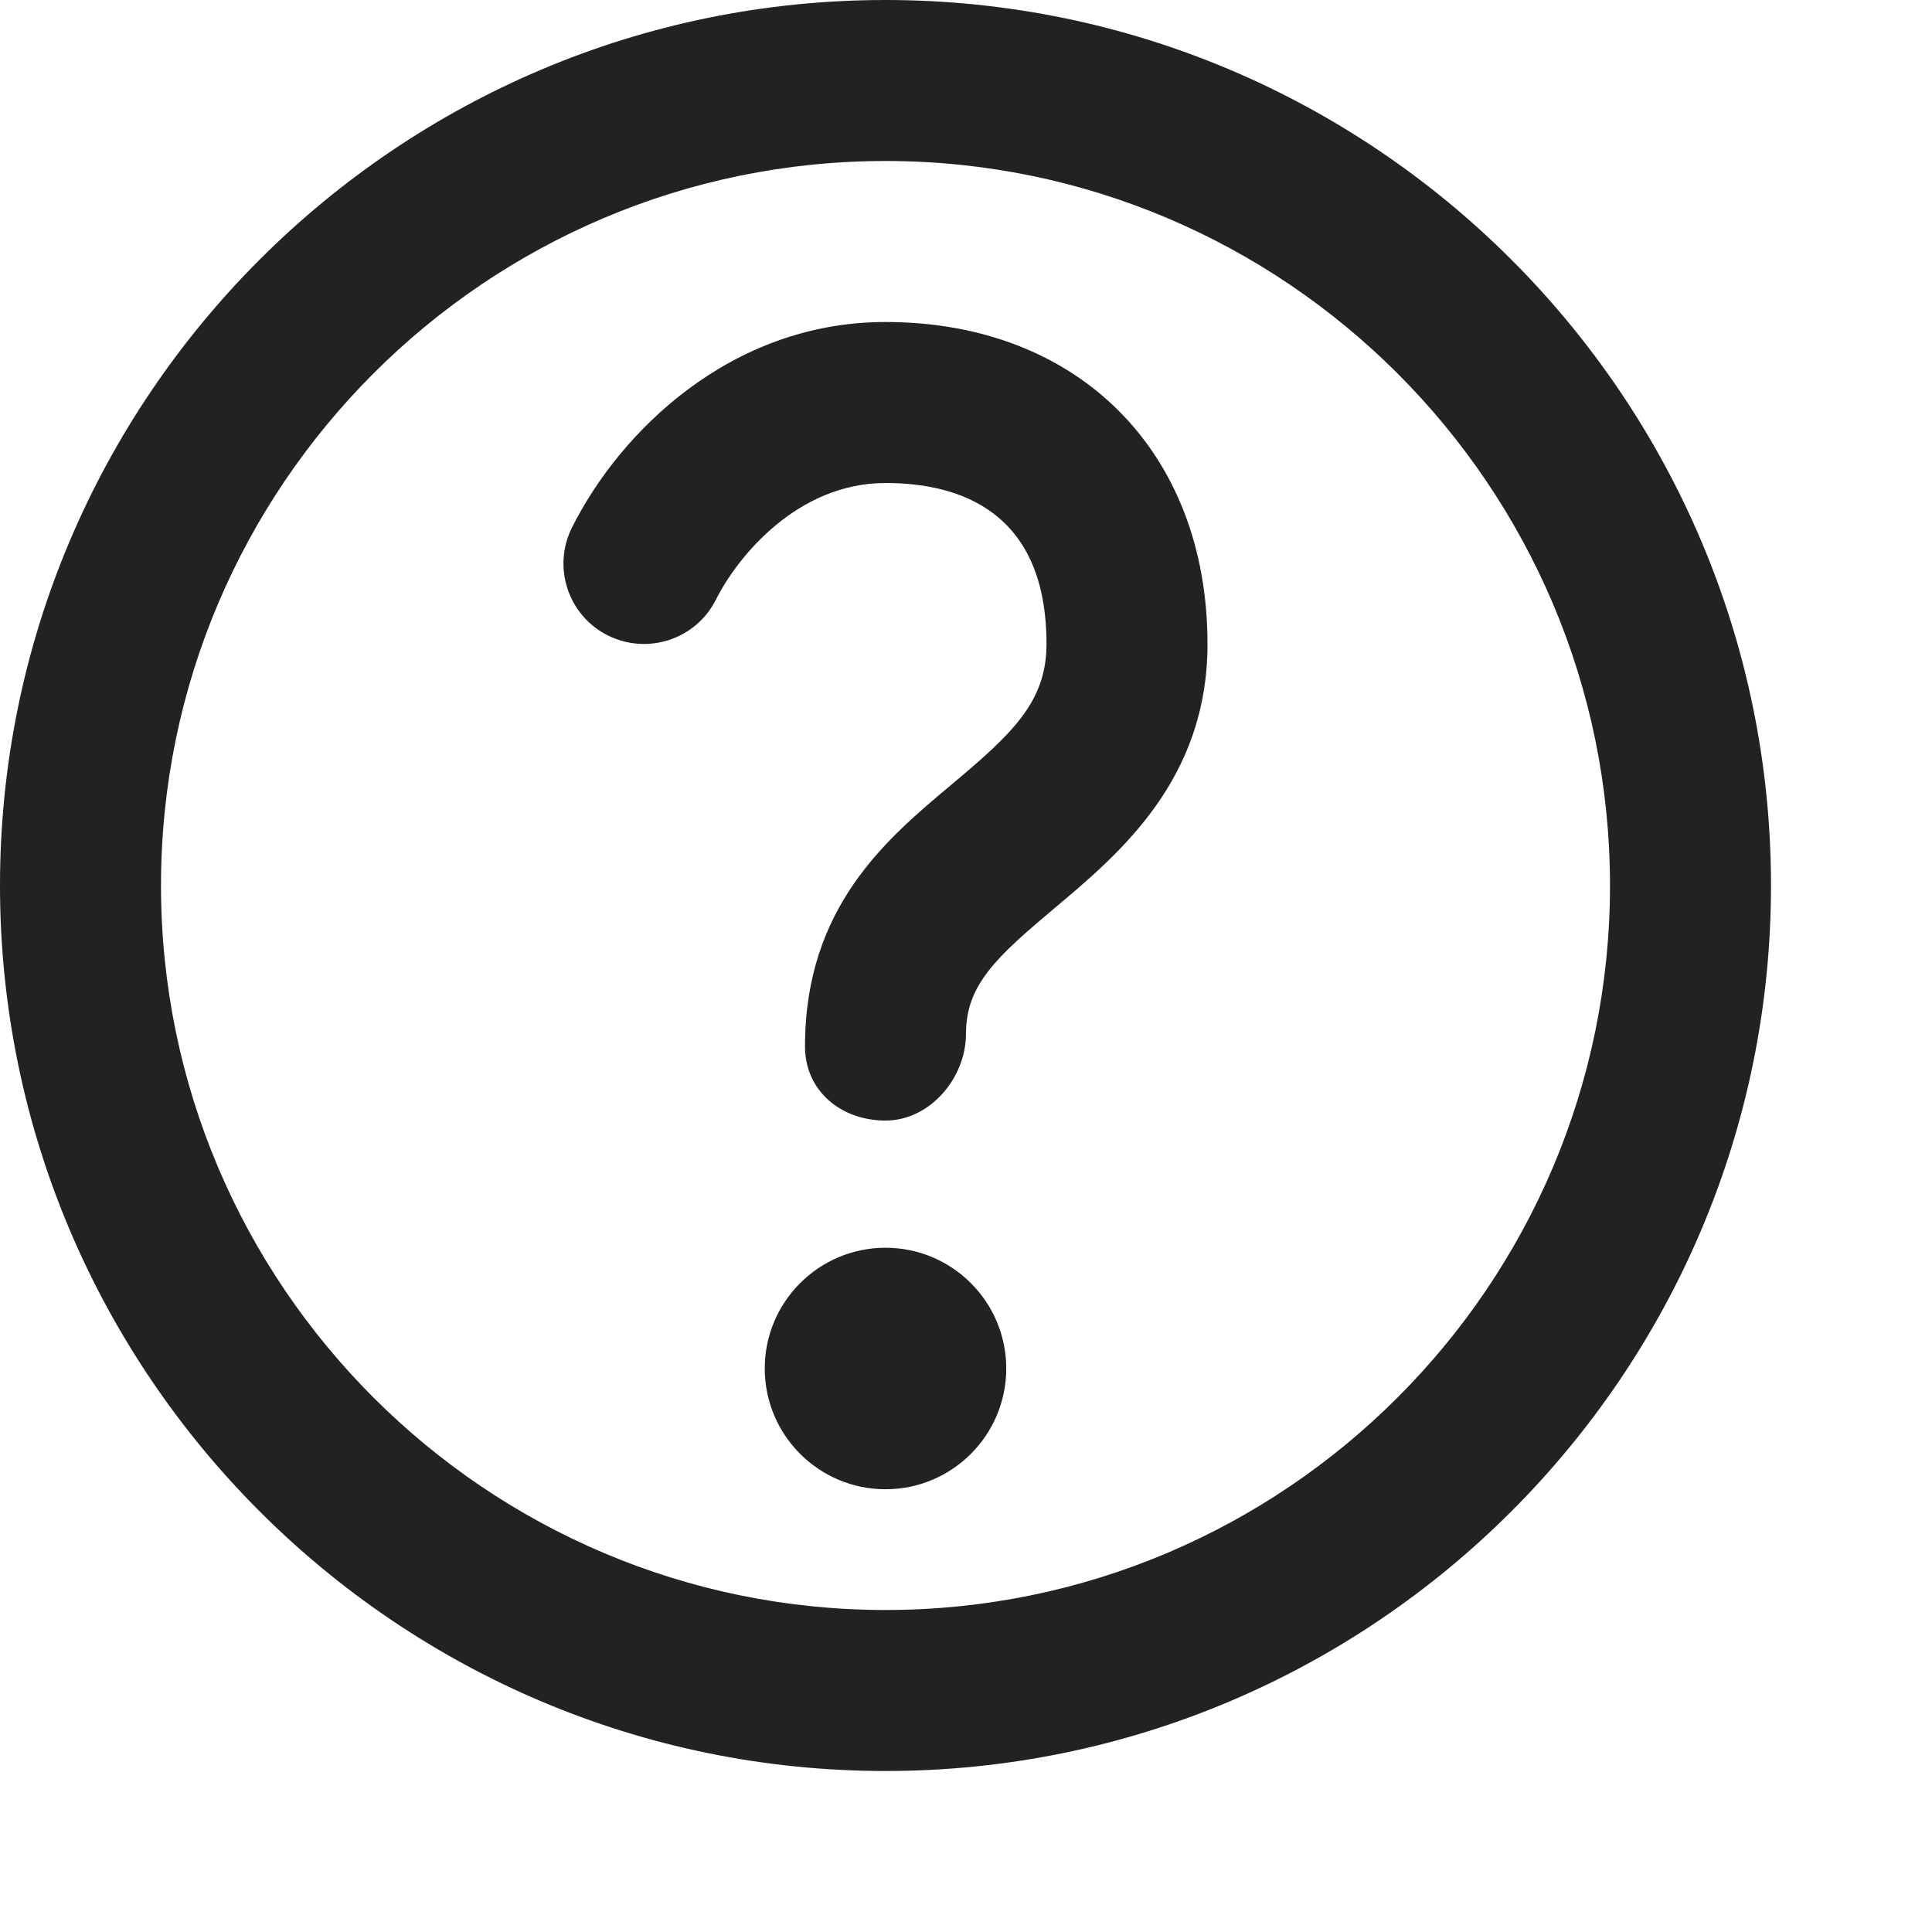
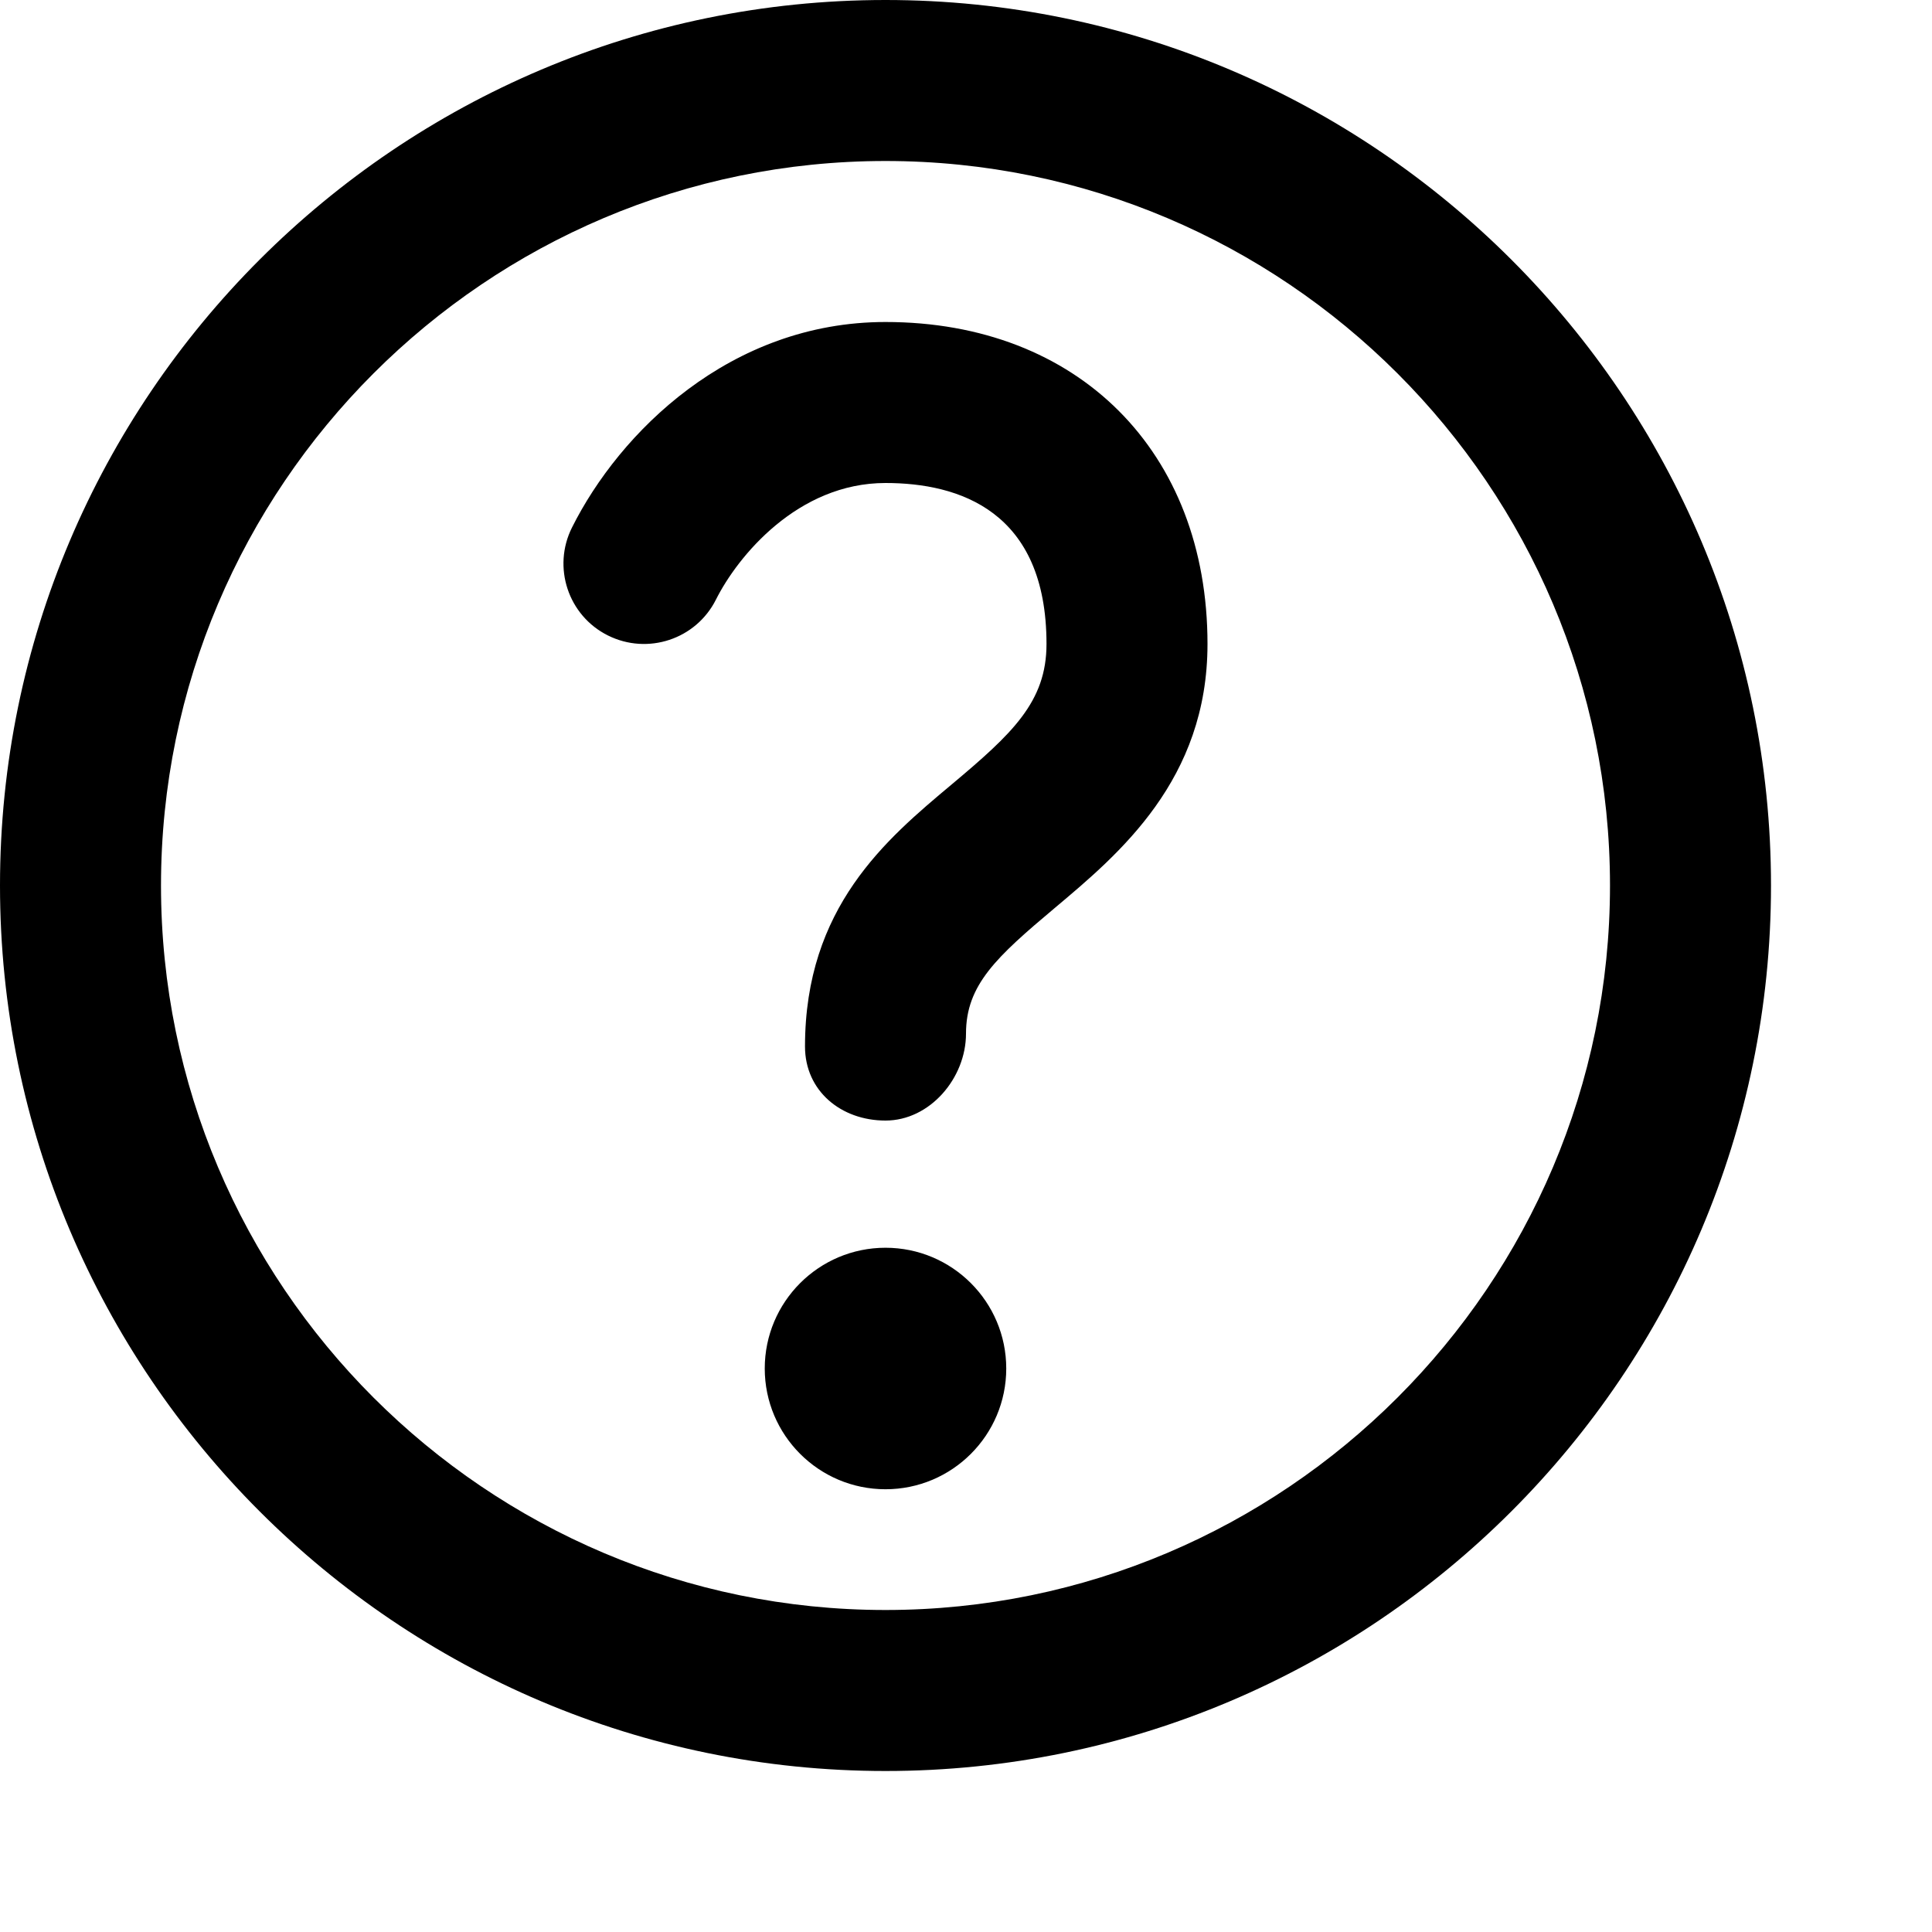
<svg xmlns="http://www.w3.org/2000/svg" width="12" height="12" viewBox="0 0 12 12">
-   <path d="M5.5 7.75C5.086 7.75 4.75 8.086 4.75 8.5C4.75 8.914 5.086 9.25 5.5 9.25C5.914 9.25 6.25 8.914 6.25 8.5C6.25 8.086 5.914 7.75 5.5 7.75ZM5.5 0C2.467 0 0 2.467 0 5.5C0 8.533 2.467 11 5.5 11C8.533 11 11 8.533 11 5.5C11 2.467 8.533 0 5.5 0ZM5.5 10C3.019 10 1 7.981 1 5.5C1 3.019 3.019 1 5.5 1C7.981 1 10 3.019 10 5.5C10 7.981 7.981 10 5.5 10ZM5.5 2C4.534 2 3.847 2.688 3.553 3.276C3.429 3.523 3.529 3.824 3.776 3.947C4.023 4.07 4.323 3.971 4.447 3.724C4.582 3.455 4.955 3 5.5 3C5.956 3 6.5 3.173 6.5 4C6.5 4.36 6.287 4.557 5.909 4.874C5.504 5.213 5 5.636 5 6.5C5 6.776 5.224 6.96 5.5 6.96C5.776 6.96 6 6.696 6 6.42C6 6.117 6.189 5.944 6.552 5.639C6.952 5.303 7.5 4.844 7.5 4C7.5 2.804 6.696 2 5.5 2Z" fill="#222222" />
+   <path d="M5.5 7.75C5.086 7.75 4.75 8.086 4.75 8.5C4.75 8.914 5.086 9.25 5.5 9.25C5.914 9.25 6.25 8.914 6.25 8.5C6.25 8.086 5.914 7.75 5.5 7.75ZM5.5 0C2.467 0 0 2.467 0 5.5C0 8.533 2.467 11 5.5 11C8.533 11 11 8.533 11 5.5C11 2.467 8.533 0 5.5 0ZM5.5 10C3.019 10 1 7.981 1 5.5C1 3.019 3.019 1 5.5 1C7.981 1 10 3.019 10 5.5C10 7.981 7.981 10 5.5 10ZM5.5 2C4.534 2 3.847 2.688 3.553 3.276C3.429 3.523 3.529 3.824 3.776 3.947C4.023 4.07 4.323 3.971 4.447 3.724C4.582 3.455 4.955 3 5.5 3C5.956 3 6.5 3.173 6.5 4C6.5 4.36 6.287 4.557 5.909 4.874C5.504 5.213 5 5.636 5 6.5C5 6.776 5.224 6.96 5.5 6.96C5.776 6.96 6 6.696 6 6.42C6 6.117 6.189 5.944 6.552 5.639C6.952 5.303 7.5 4.844 7.5 4C7.5 2.804 6.696 2 5.5 2Z" />
</svg>
